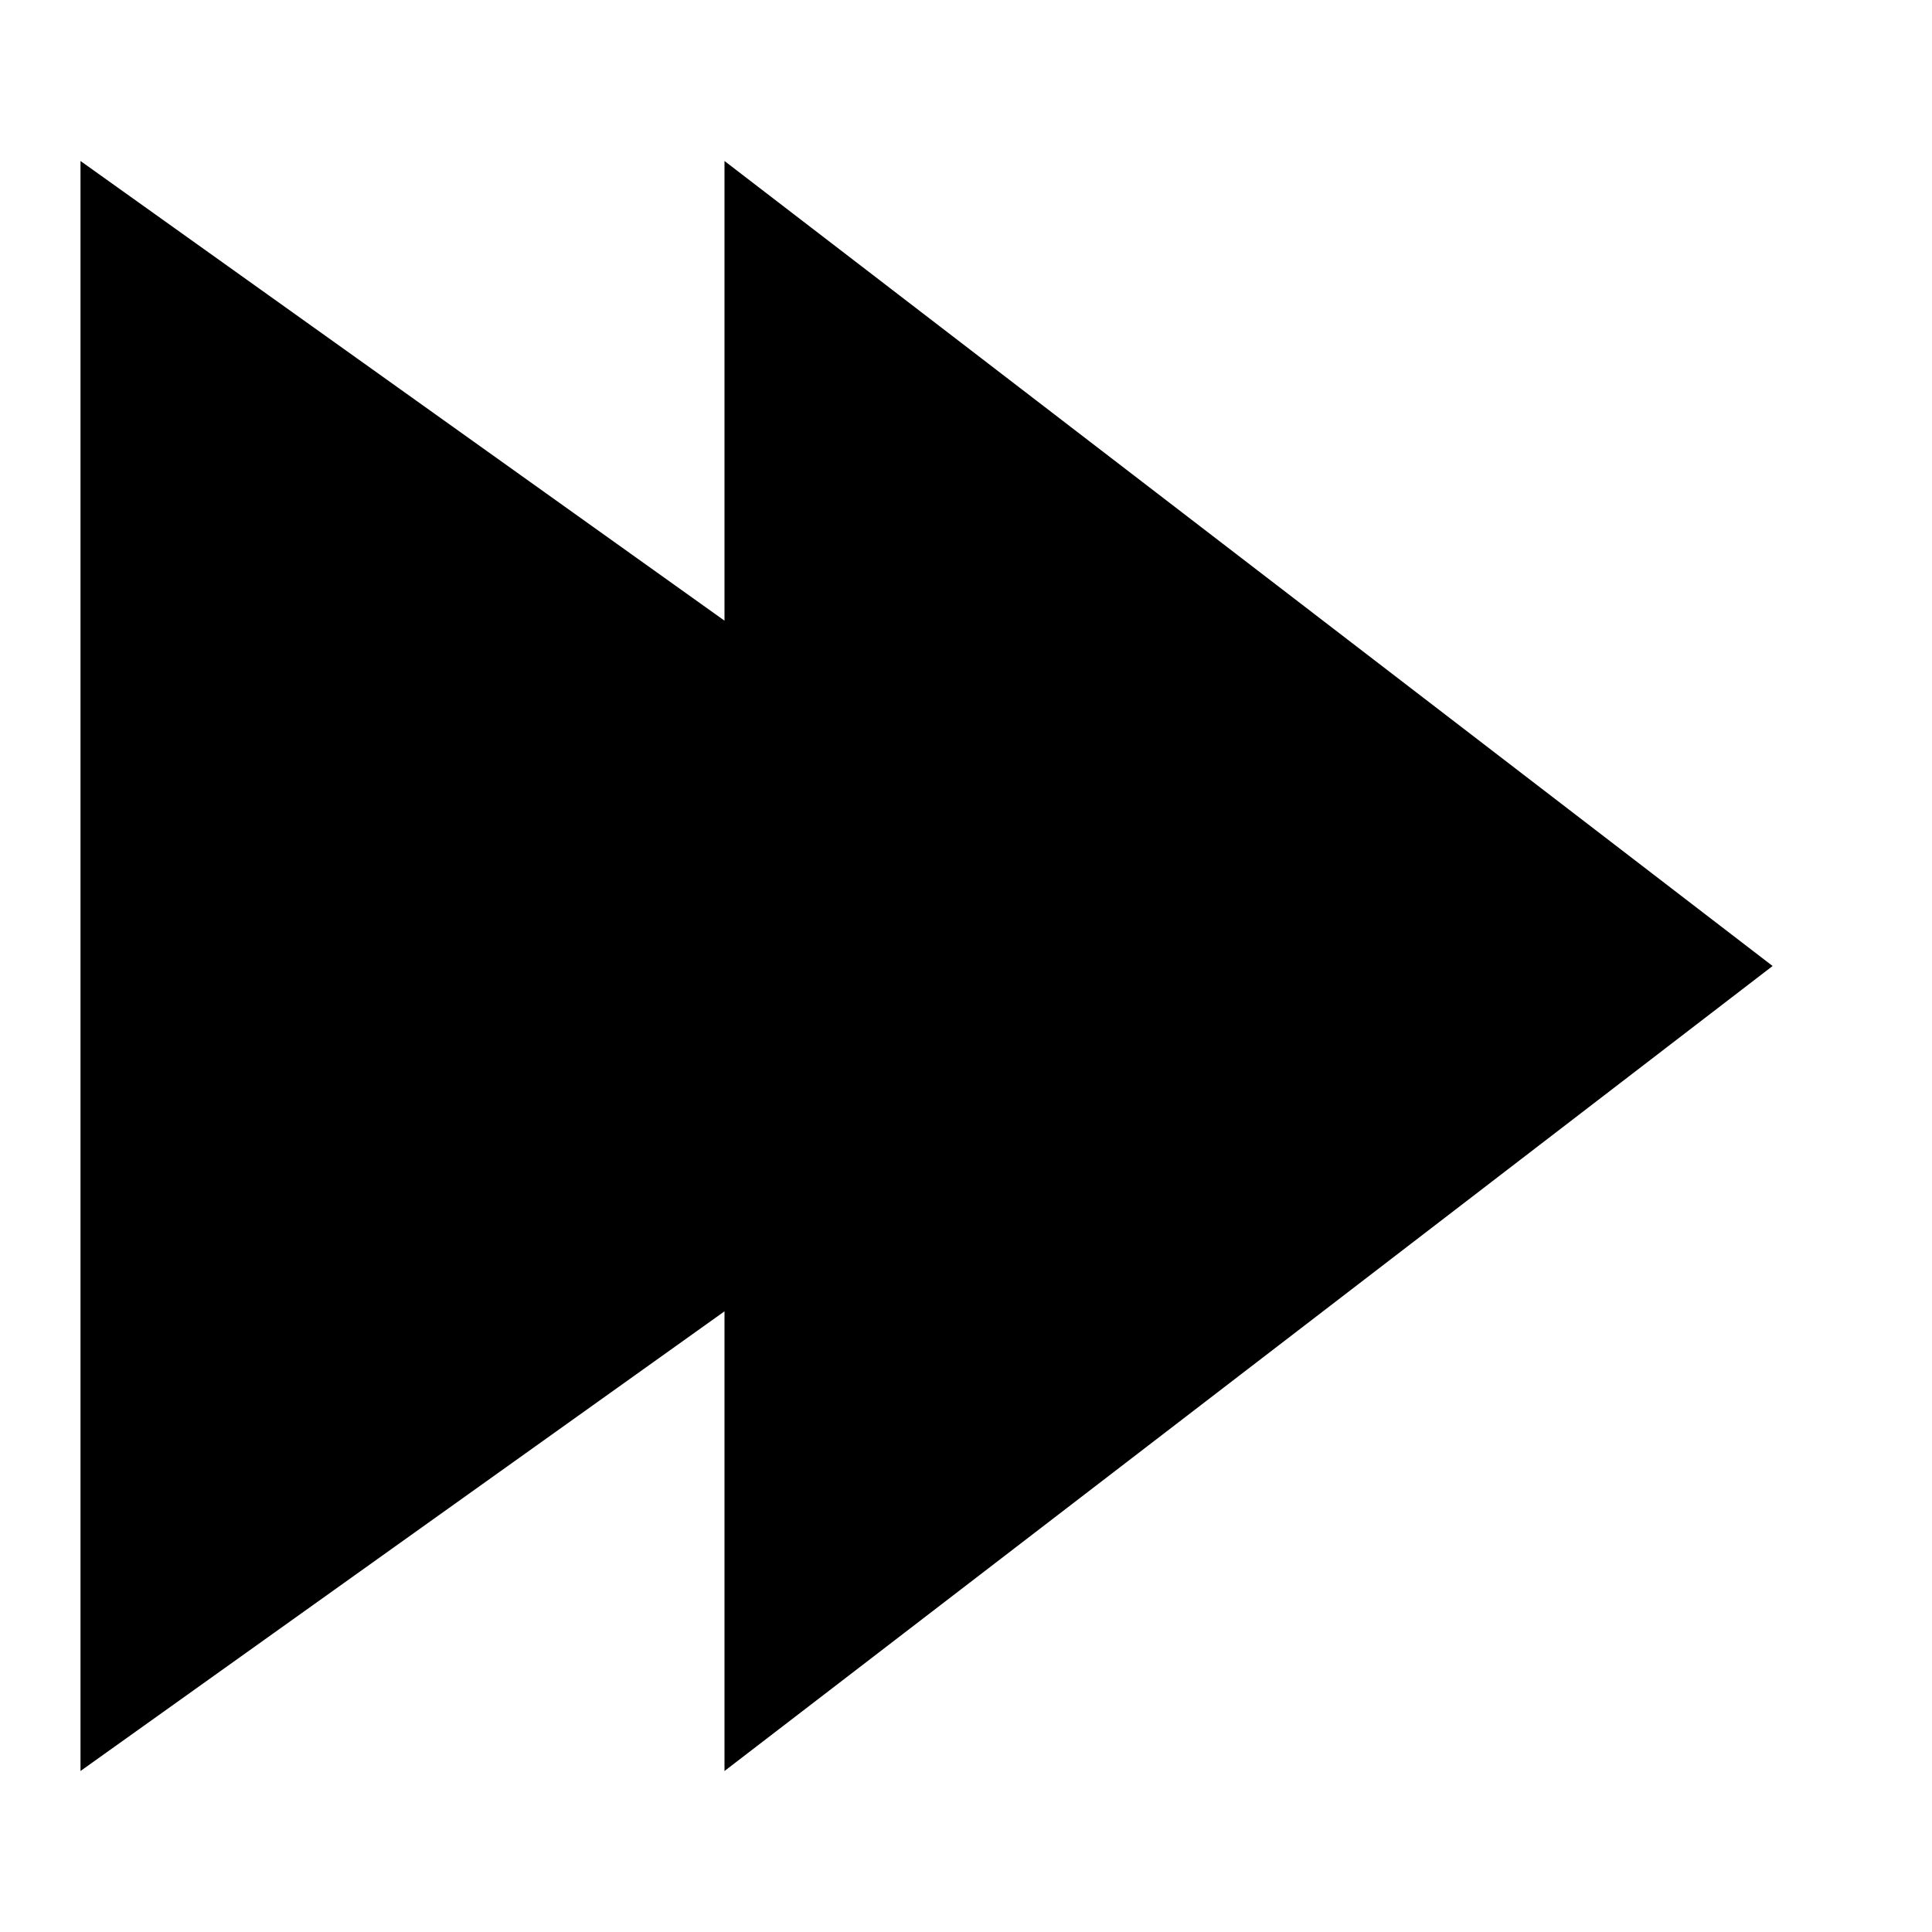
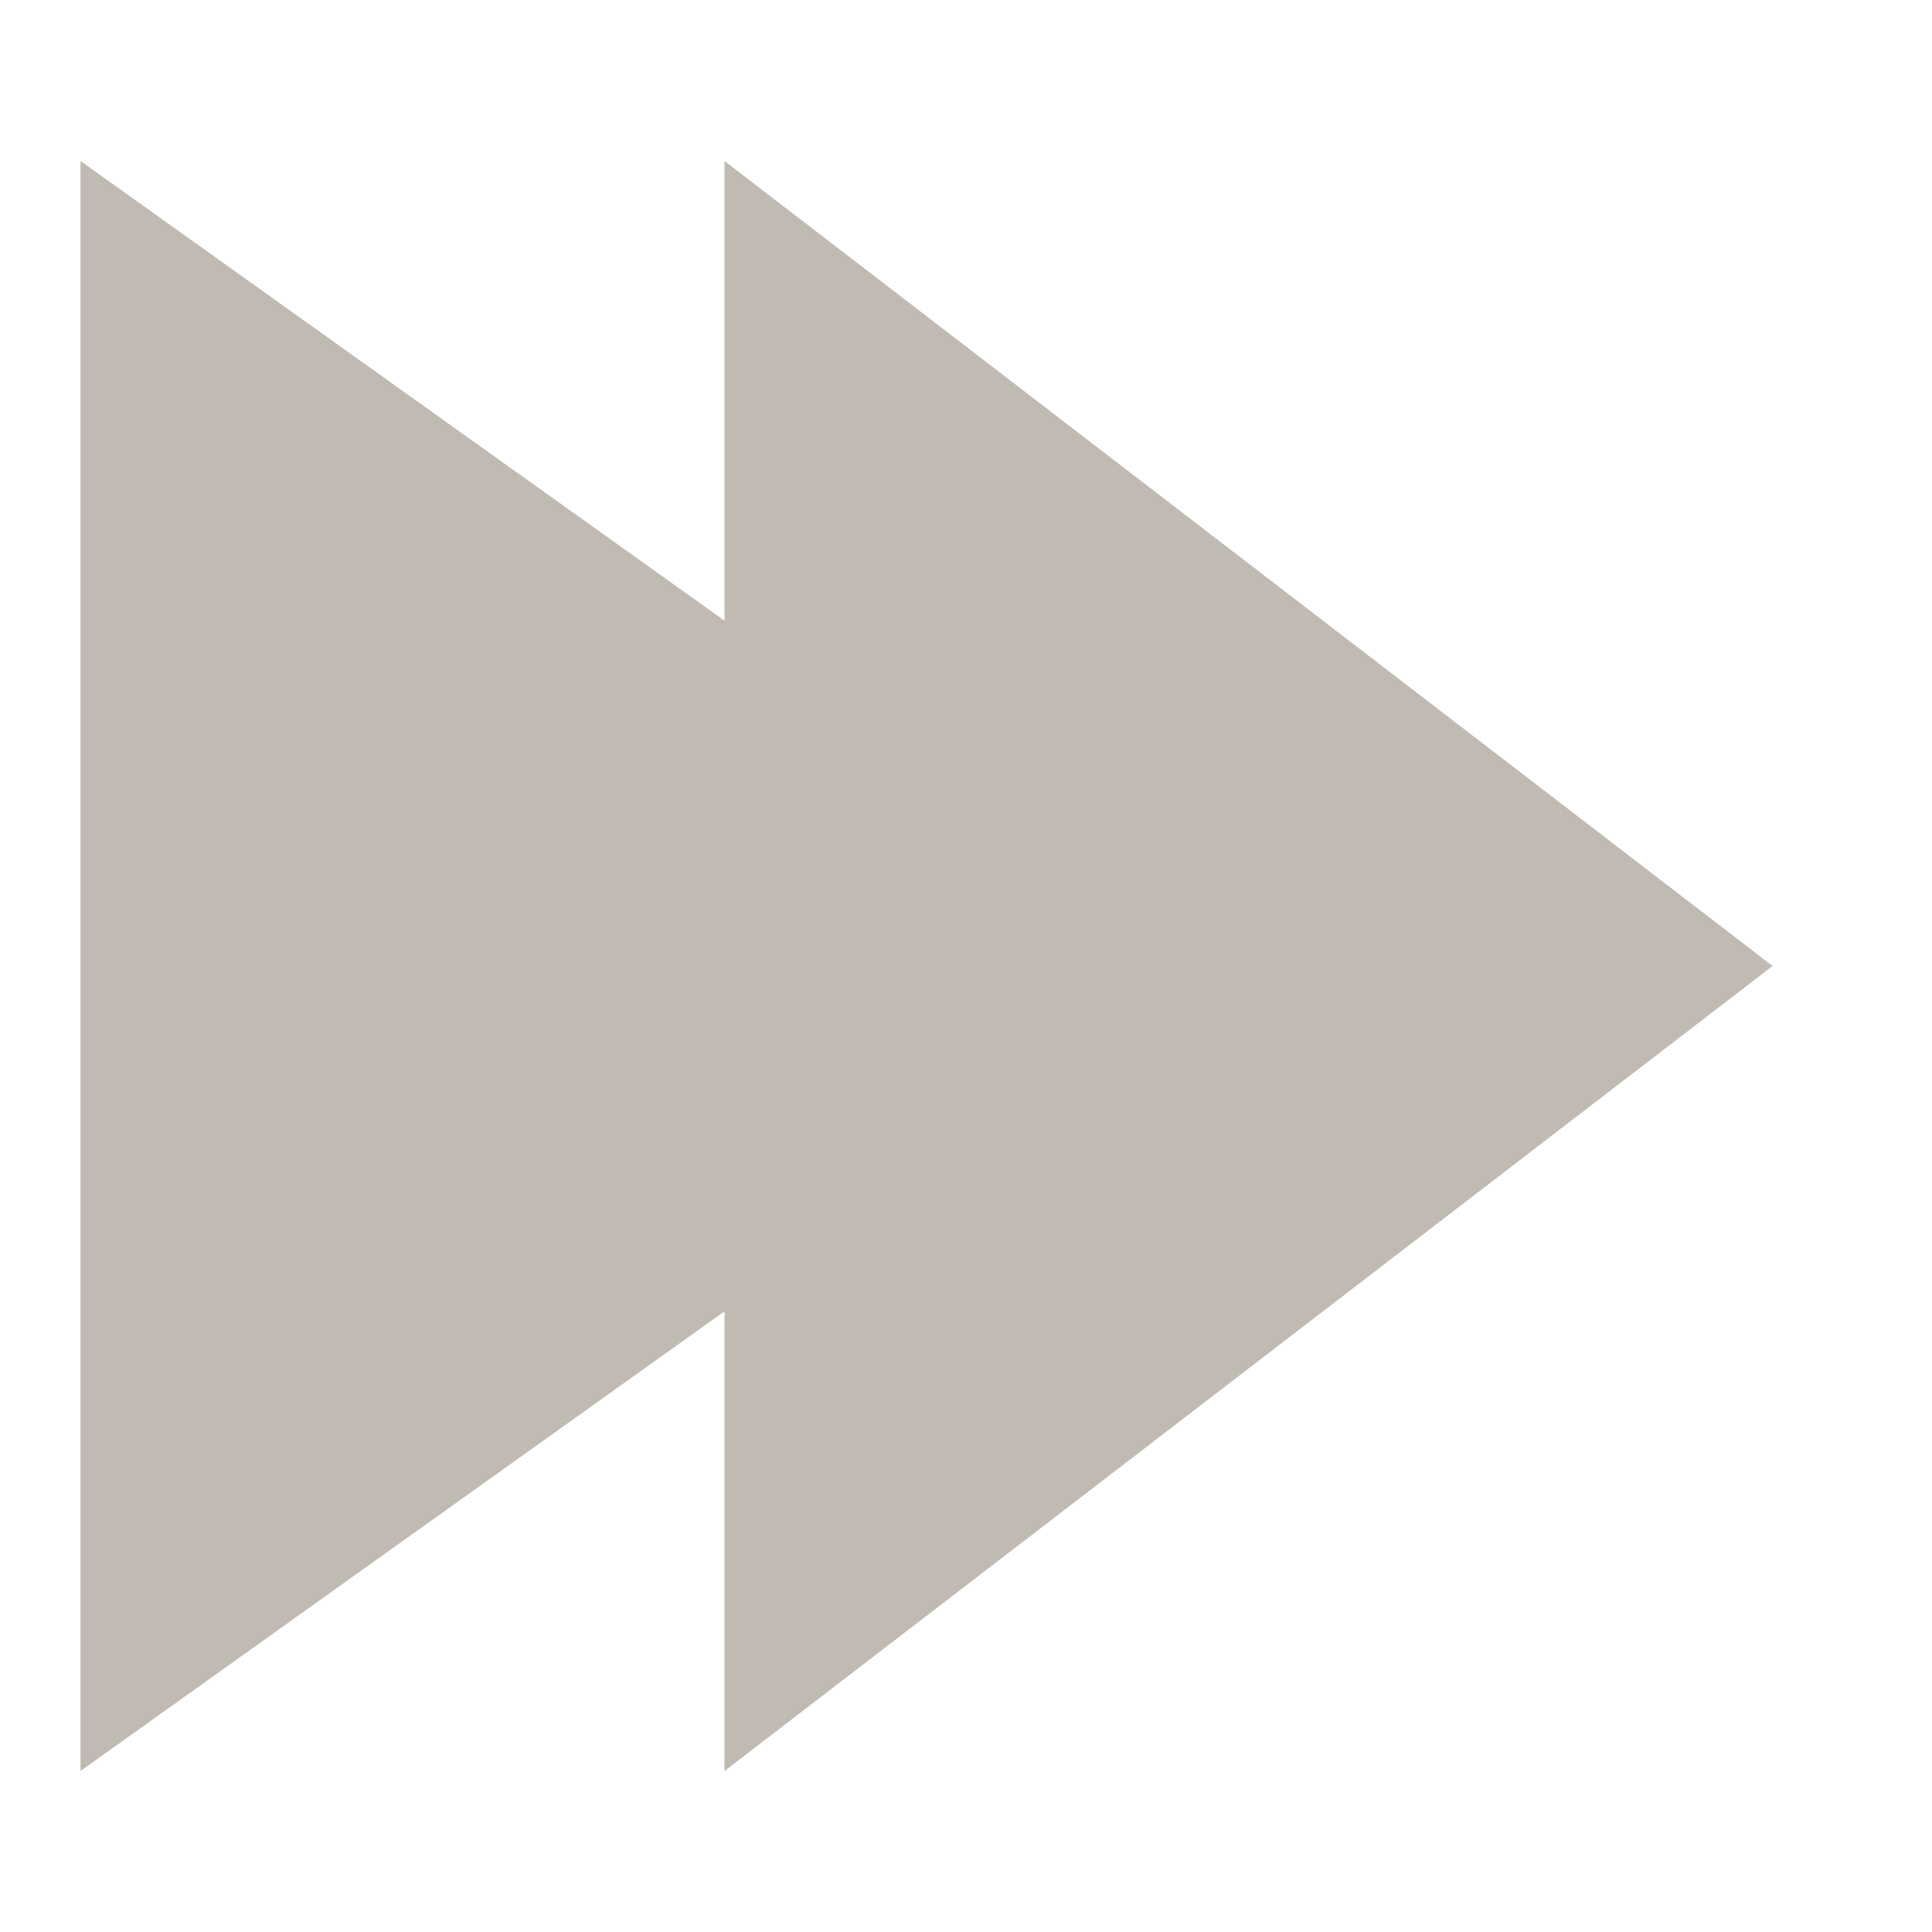
<svg xmlns="http://www.w3.org/2000/svg" fill="#000000" height="800px" width="800px" version="1.1" id="Filled_Icons" x="0px" y="0px" viewBox="0 0 24 24" enable-background="new 0 0 24 24" xml:space="preserve">
-   <g id="Fast-Forward-Filled">
-     <path d="M9,22v-5.71L1,22V2l8,5.71V2l13.02,10L9,22z" />
+   <defs id="defs8" />
+   <g id="Fast-Forward-Filled" style="fill:#c0bab2;fill-opacity:1">
+     <path d="M9,22v-5.71L1,22V2l8,5.71V2l13.02,10L9,22z" id="path2" style="fill:#c0bab2;fill-opacity:1" />
  </g>
</svg>
